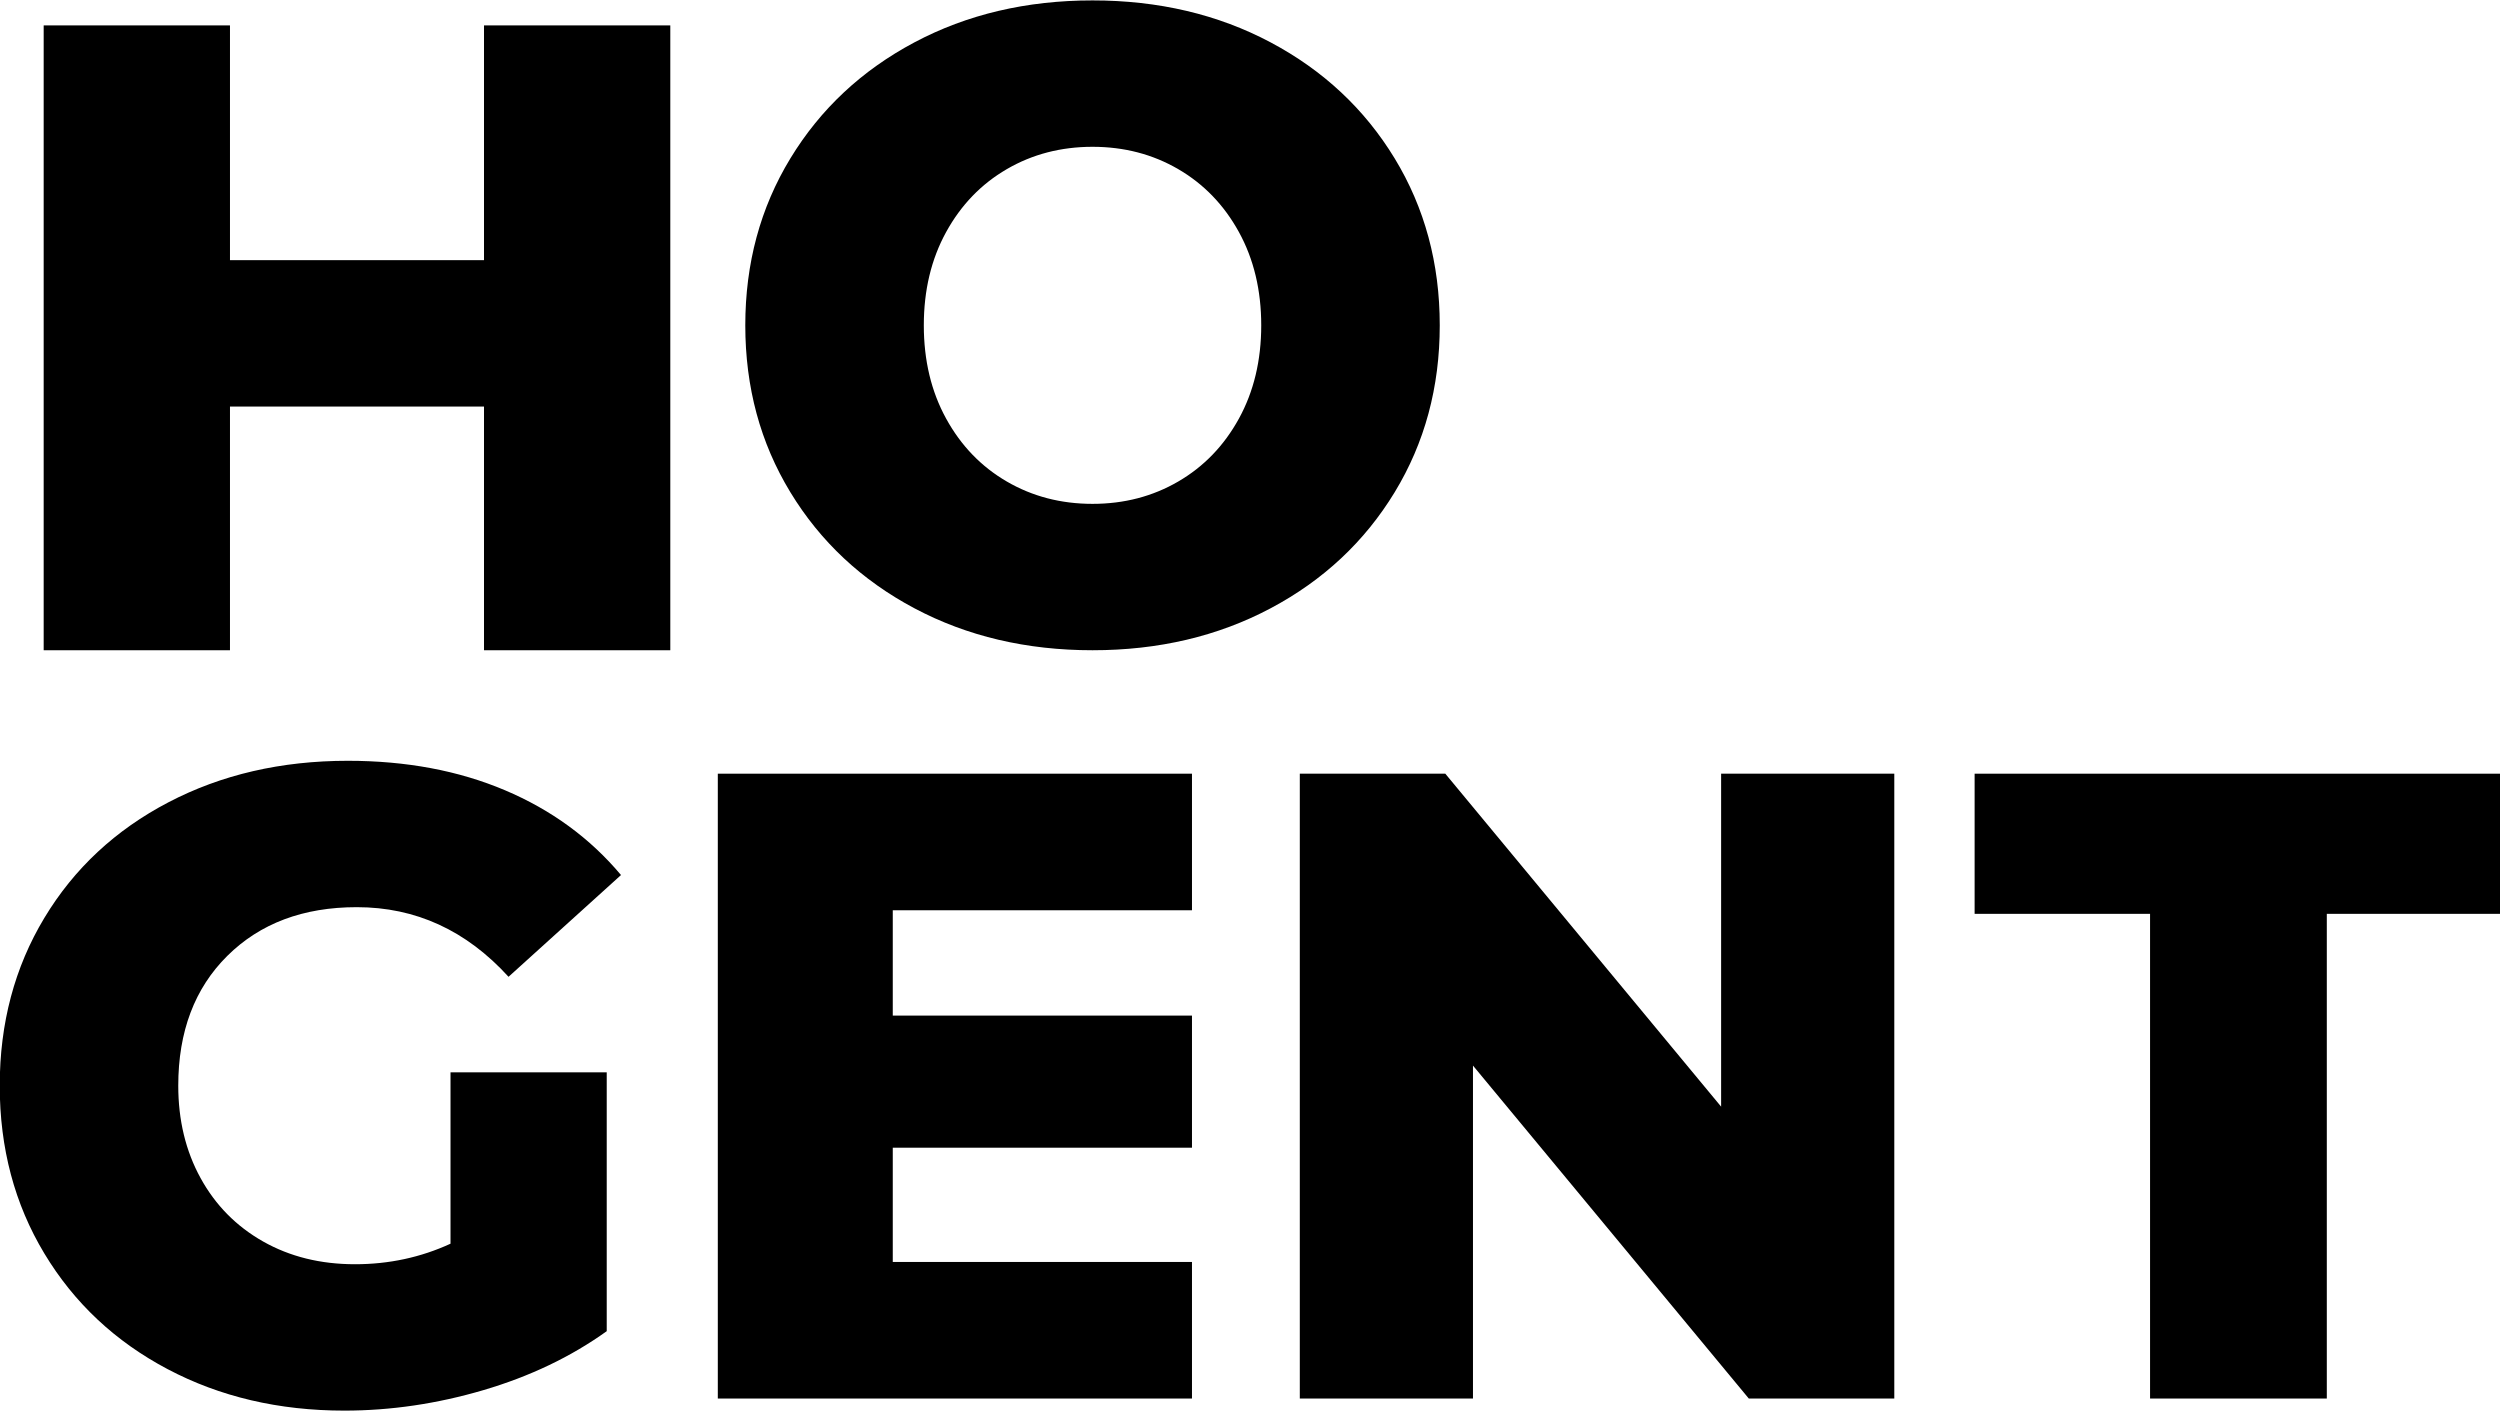
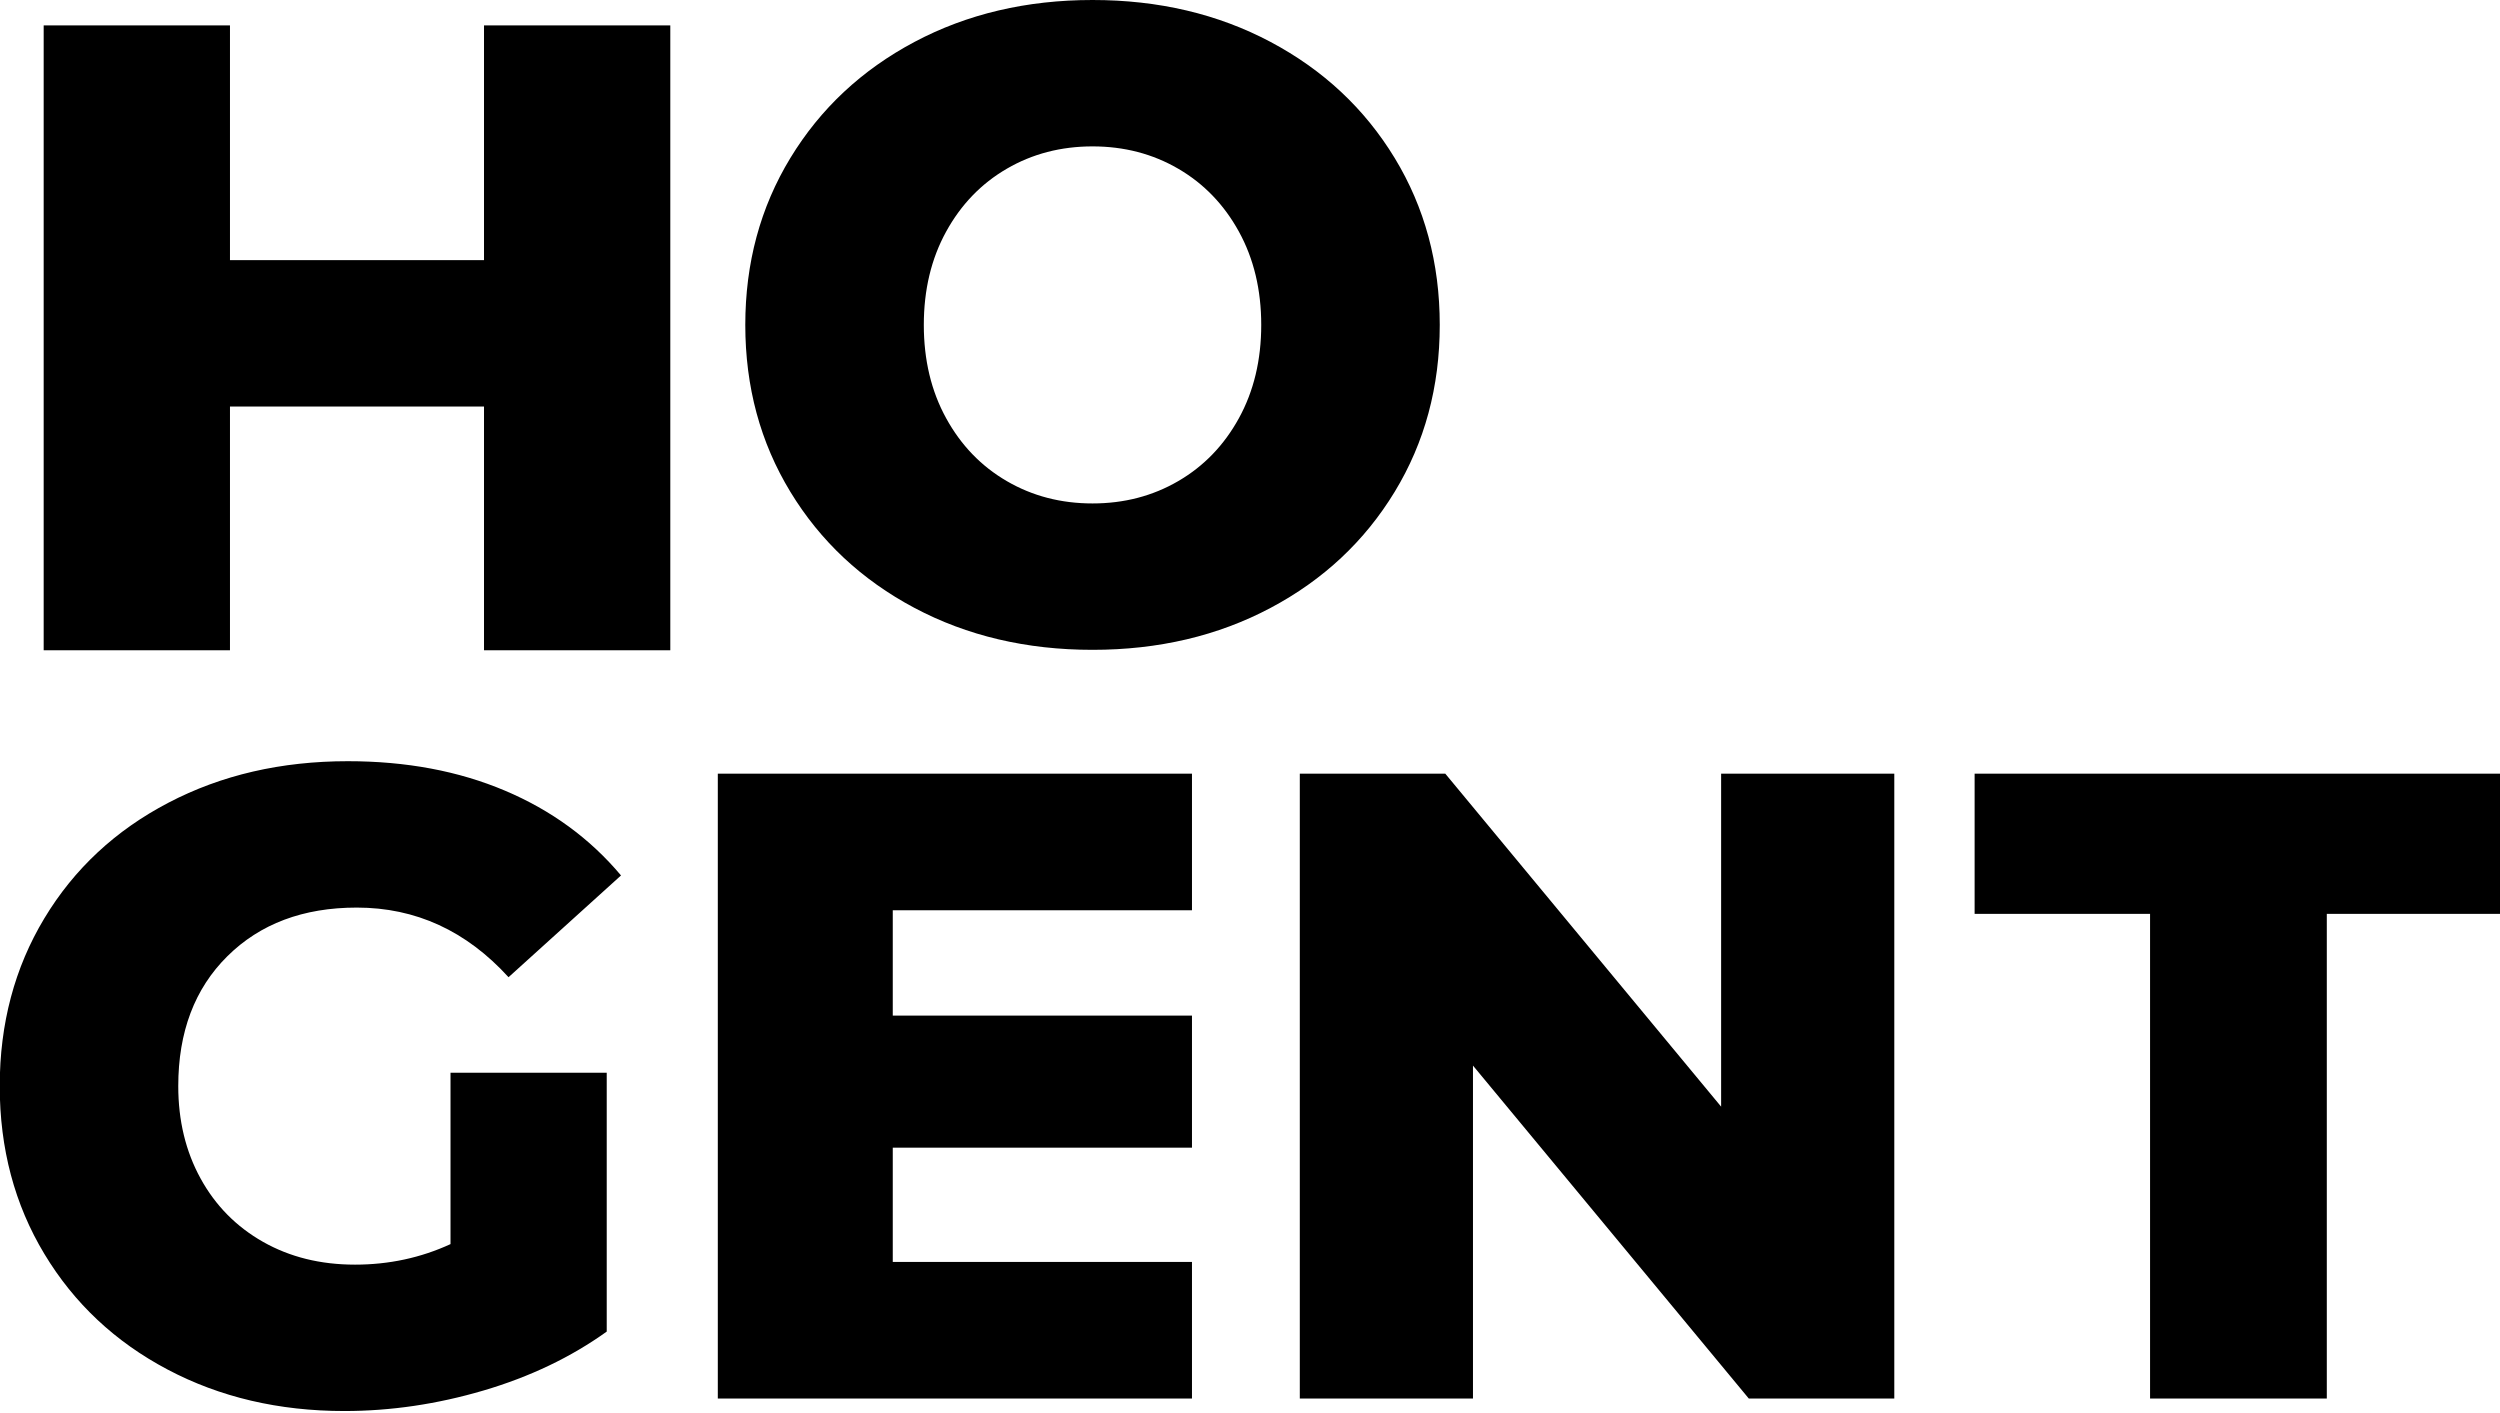
- <svg xmlns="http://www.w3.org/2000/svg" width="837px" height="473px" viewBox="0 0 837 473" version="1.1">
-   <g stroke="none" stroke-width="1" fill="#000000" fill-rule="evenodd">
-     <polygon points="224.417 8.505 224.417 217.702 162.046 217.702 162.046 136.115 76.995 136.115 76.995 217.702 14.623 217.702 14.623 8.505 76.995 8.505 76.995 87.102 162.046 87.102 162.046 8.505">
-     </polygon>
-     <path transform="translate(0, 0.1373)" d="M306.155,203.52 C288.524,194.157 274.672,181.209 264.615,164.666 C254.551,148.133 249.523,129.507 249.523,108.784 C249.523,88.063 254.551,69.437 264.615,52.899 C274.672,36.361 288.524,23.414 306.155,14.045 C323.788,4.682 343.662,0 365.777,0 C387.891,0 407.766,4.682 425.396,14.045 C443.029,23.414 456.874,36.361 466.937,52.899 C476.997,69.437 482.03,88.063 482.03,108.784 C482.03,129.507 476.997,148.133 466.937,164.666 C456.874,181.209 443.029,194.157 425.396,203.52 C407.766,212.887 387.891,217.564 365.777,217.564 C343.662,217.564 323.788,212.887 306.155,203.52 M394.465,161.081 C403.031,156.103 409.806,149.081 414.789,140.013 C419.767,130.949 422.261,120.54 422.261,108.784 C422.261,97.03 419.767,86.62 414.789,77.553 C409.806,68.489 403.031,61.467 394.465,56.484 C385.897,51.504 376.334,49.012 365.777,49.012 C355.215,49.012 345.652,51.504 337.086,56.484 C328.519,61.467 321.743,68.489 316.765,77.553 C311.783,86.62 309.293,97.03 309.293,108.784 C309.293,120.54 311.783,130.949 316.765,140.013 C321.743,149.081 328.519,156.103 337.086,161.081 C345.652,166.066 355.215,168.554 365.777,168.554 C376.334,168.554 385.897,166.066 394.465,161.081">
-     </path>
-     <path transform="translate(0, 254.7122)" d="M150.832,104.299 L203.132,104.299 L203.132,190.965 C191.177,199.534 177.432,206.111 161.89,210.689 C146.351,215.271 130.811,217.562 115.269,217.562 C93.35,217.562 73.625,212.933 56.098,203.666 C38.562,194.403 24.814,181.506 14.855,164.965 C4.89,148.432 -0.088,129.699 -0.088,108.781 C-0.088,87.863 4.89,69.136 14.855,52.597 C24.814,36.061 38.659,23.159 56.397,13.896 C74.126,4.629 94.147,0 116.465,0 C135.989,0 153.523,3.285 169.062,9.861 C184.602,16.436 197.553,25.901 207.913,38.251 L170.259,72.32 C156.109,56.781 139.177,49.009 119.454,49.009 C101.523,49.009 87.074,54.44 76.12,65.298 C65.159,76.159 59.682,90.654 59.682,108.781 C59.682,120.339 62.172,130.649 67.155,139.712 C72.132,148.78 79.109,155.849 88.075,160.931 C97.041,166.012 107.298,168.553 118.857,168.553 C130.212,168.553 140.868,166.263 150.832,161.678 L150.832,104.299 Z">
-     </path>
-     <polygon points="399.074 422.505 399.074 468.229 240.322 468.229 240.322 259.031 399.074 259.031 399.074 304.757 298.898 304.757 298.898 340.021 399.074 340.021 399.074 384.25 298.898 384.25 298.898 422.505">
-     </polygon>
-     <polygon points="634.211 259.032 634.211 468.23 585.499 468.23 493.151 356.756 493.151 468.23 435.173 468.23 435.173 259.032 483.888 259.032 576.232 370.504 576.232 259.032">
-     </polygon>
-     <polygon points="661.102 259.032 661.102 305.953 719.841 305.953 719.841 468.23 779.014 468.23 779.014 305.953 837.452 305.953 837.452 259.032">
-     </polygon>
-   </g>
+ <svg xmlns="http://www.w3.org/2000/svg" viewBox="0 0 837 473">
+   <path d="M306.155,203.52 C288.524,194.157 274.672,181.209 264.615,164.666 C254.551,148.133 249.523,129.507 249.523,108.784 C249.523,88.063 254.551,69.437 264.615,52.899 C274.672,36.361 288.524,23.414 306.155,14.045 C323.788,4.682 343.662,0 365.777,0 C387.891,0 407.766,4.682 425.396,14.045 C443.029,23.414 456.874,36.361 466.937,52.899 C476.997,69.437 482.03,88.063 482.03,108.784 C482.03,129.507 476.997,148.133 466.937,164.666 C456.874,181.209 443.029,194.157 425.396,203.52 C407.766,212.887 387.891,217.564 365.777,217.564 C343.662,217.564 323.788,212.887 306.155,203.52 M394.465,161.081 C403.031,156.103 409.806,149.081 414.789,140.013 C419.767,130.949 422.261,120.54 422.261,108.784 C422.261,97.03 419.767,86.62 414.789,77.553 C409.806,68.489 403.031,61.467 394.465,56.484 C385.897,51.504 376.334,49.012 365.777,49.012 C355.215,49.012 345.652,51.504 337.086,56.484 C328.519,61.467 321.743,68.489 316.765,77.553 C311.783,86.62 309.293,97.03 309.293,108.784 C309.293,120.54 311.783,130.949 316.765,140.013 C321.743,149.081 328.519,156.103 337.086,161.081 C345.652,166.066 355.215,168.554 365.777,168.554 C376.334,168.554 385.897,166.066 394.465,161.081 M150.832,359.148 L203.132,359.148 L203.132,445.814 C191.177,454.383 177.432,460.96 161.89,465.538 C146.351,470.12 130.811,472.411 115.269,472.411 C93.35,472.411 73.625,467.782 56.098,458.515 C38.562,449.252 24.814,436.355 14.855,419.814 C4.89,403.281 -0.088,384.548 -0.088,363.63 C-0.088,342.712 4.89,323.985 14.855,307.446 C24.814,290.91 38.659,278.008 56.397,268.745 C74.126,259.478 94.147,254.849 116.465,254.849 C135.989,254.849 153.523,258.134 169.062,264.71 C184.602,271.285 197.553,280.75 207.913,293.1 L170.259,327.169 C156.109,311.63 139.177,303.858 119.454,303.858 C101.523,303.858 87.074,309.289 76.12,320.147 C65.159,331.008 59.682,345.503 59.682,363.63 C59.682,375.188 62.172,385.498 67.155,394.561 C72.132,403.629 79.109,410.698 88.075,415.78 C97.041,420.861 107.298,423.402 118.857,423.402 C130.212,423.402 140.868,421.112 150.832,416.527 L150.832,359.148 Z M224.417 8.505 224.417 217.702 162.046 217.702 162.046 136.115 76.995 136.115 76.995 217.702 14.623 217.702 14.623 8.505 76.995 8.505 76.995 87.102 162.046 87.102 162.046 8.505z M399.074 422.505 399.074 468.229 240.322 468.229 240.322 259.031 399.074 259.031 399.074 304.757 298.898 304.757 298.898 340.021 399.074 340.021 399.074 384.25 298.898 384.25 298.898 422.505z M634.211 259.032 634.211 468.23 585.499 468.23 493.151 356.756 493.151 468.23 435.173 468.23 435.173 259.032 483.888 259.032 576.232 370.504 576.232 259.032z M661.102 259.032 661.102 305.953 719.841 305.953 719.841 468.23 779.014 468.23 779.014 305.953 837.452 305.953 837.452 259.032z" />
</svg>
